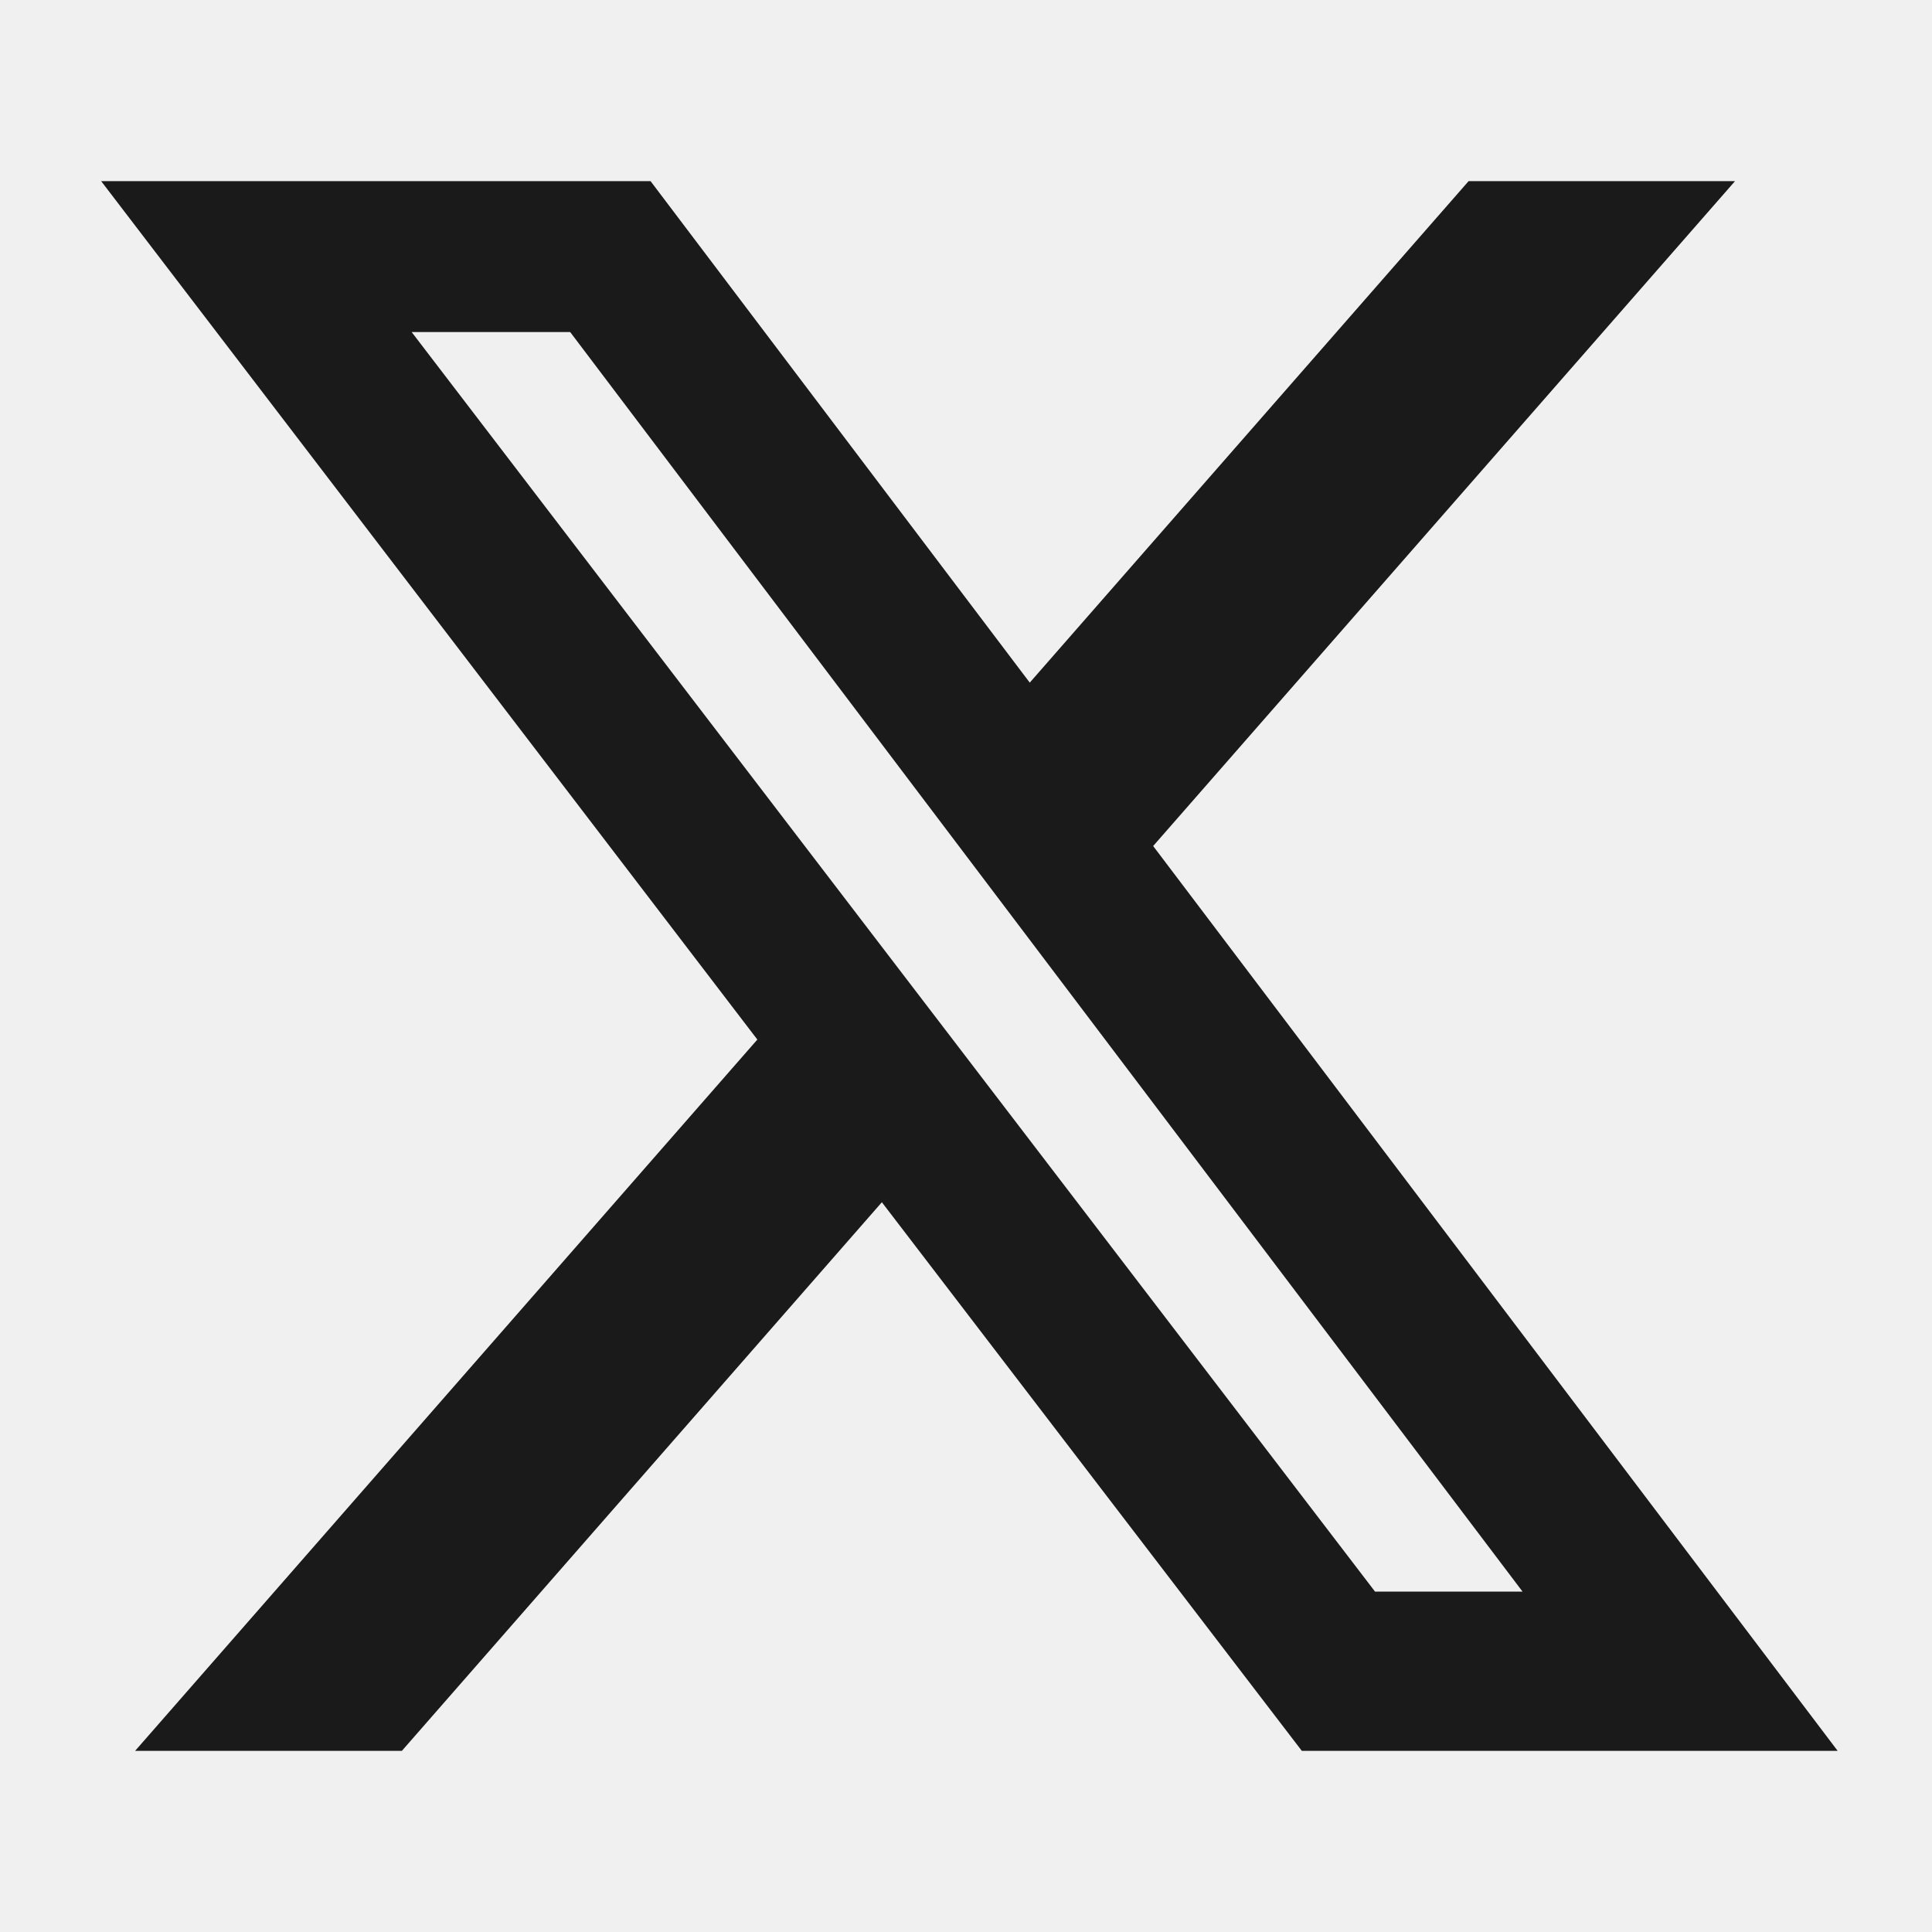
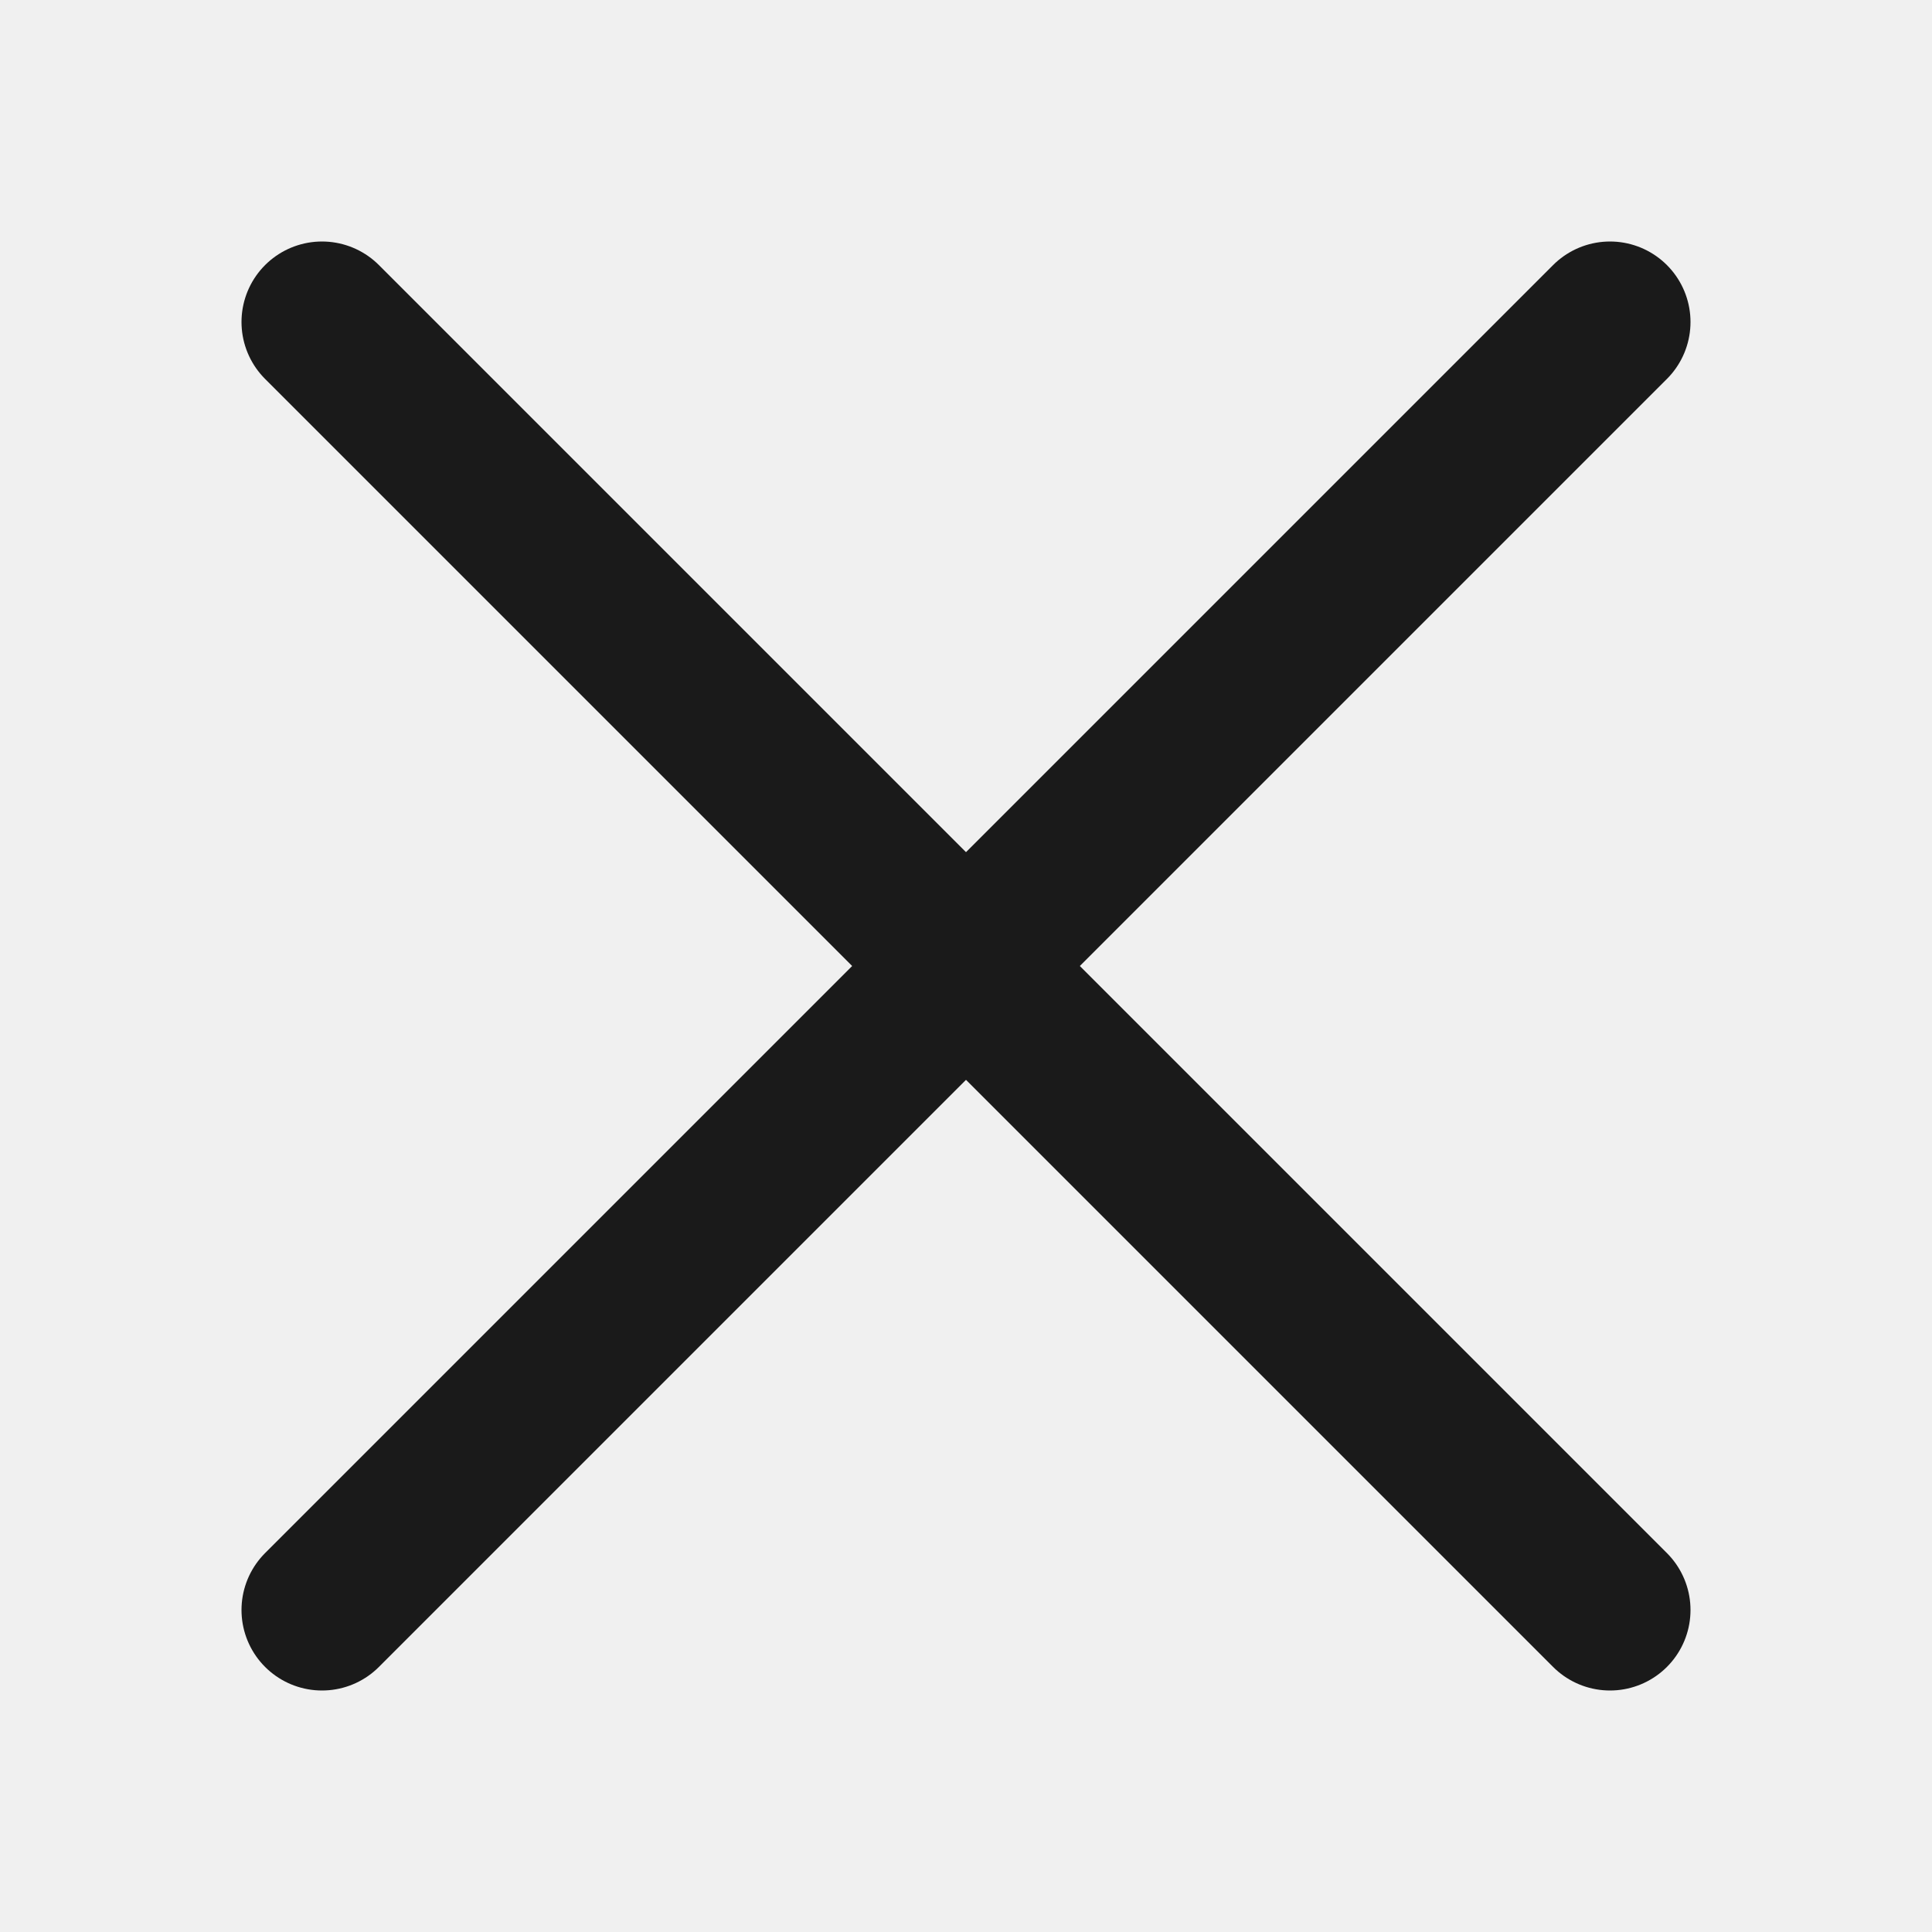
- <svg xmlns="http://www.w3.org/2000/svg" width="40" height="40" viewBox="0 0 40 40" fill="none">
-   <g clip-path="url(#clip0_451_13042)">
-     <mask id="mask0_451_13042" style="mask-type:luminance" maskUnits="userSpaceOnUse" x="0" y="0" width="40" height="40">
-       <path d="M40 0H0V40H40V0Z" fill="white" />
-     </mask>
-     <g mask="url(#mask0_451_13042)">
-       <mask id="mask1_451_13042" style="mask-type:luminance" maskUnits="userSpaceOnUse" x="0" y="0" width="40" height="40">
-         <path d="M40 0H0V40H40V0Z" fill="white" />
-       </mask>
-       <g mask="url(#mask1_451_13042)">
-         <path d="M30.406 3.75H35.922L23.875 17.516L38.047 36.25H26.953L18.258 24.891L8.32 36.25H2.797L15.68 21.523L2.094 3.75H13.469L21.32 14.133L30.406 3.75ZM28.469 32.953H31.523L11.805 6.875H8.523L28.469 32.953Z" fill="#1A1A1A" />
-       </g>
-     </g>
-   </g>
-   <defs>
-     <clipPath id="clip0_451_13042">
-       <rect width="40" height="40" fill="white" />
-     </clipPath>
-   </defs>
+ <svg xmlns="http://www.w3.org/2000/svg" viewBox="0 0 24 24" width="24" height="24" fill="none" stroke="#1A1A1A" stroke-width="2" stroke-linecap="round" stroke-linejoin="round">
+   <path d="M4 4l16 16M20 4L4 20" />
</svg>
